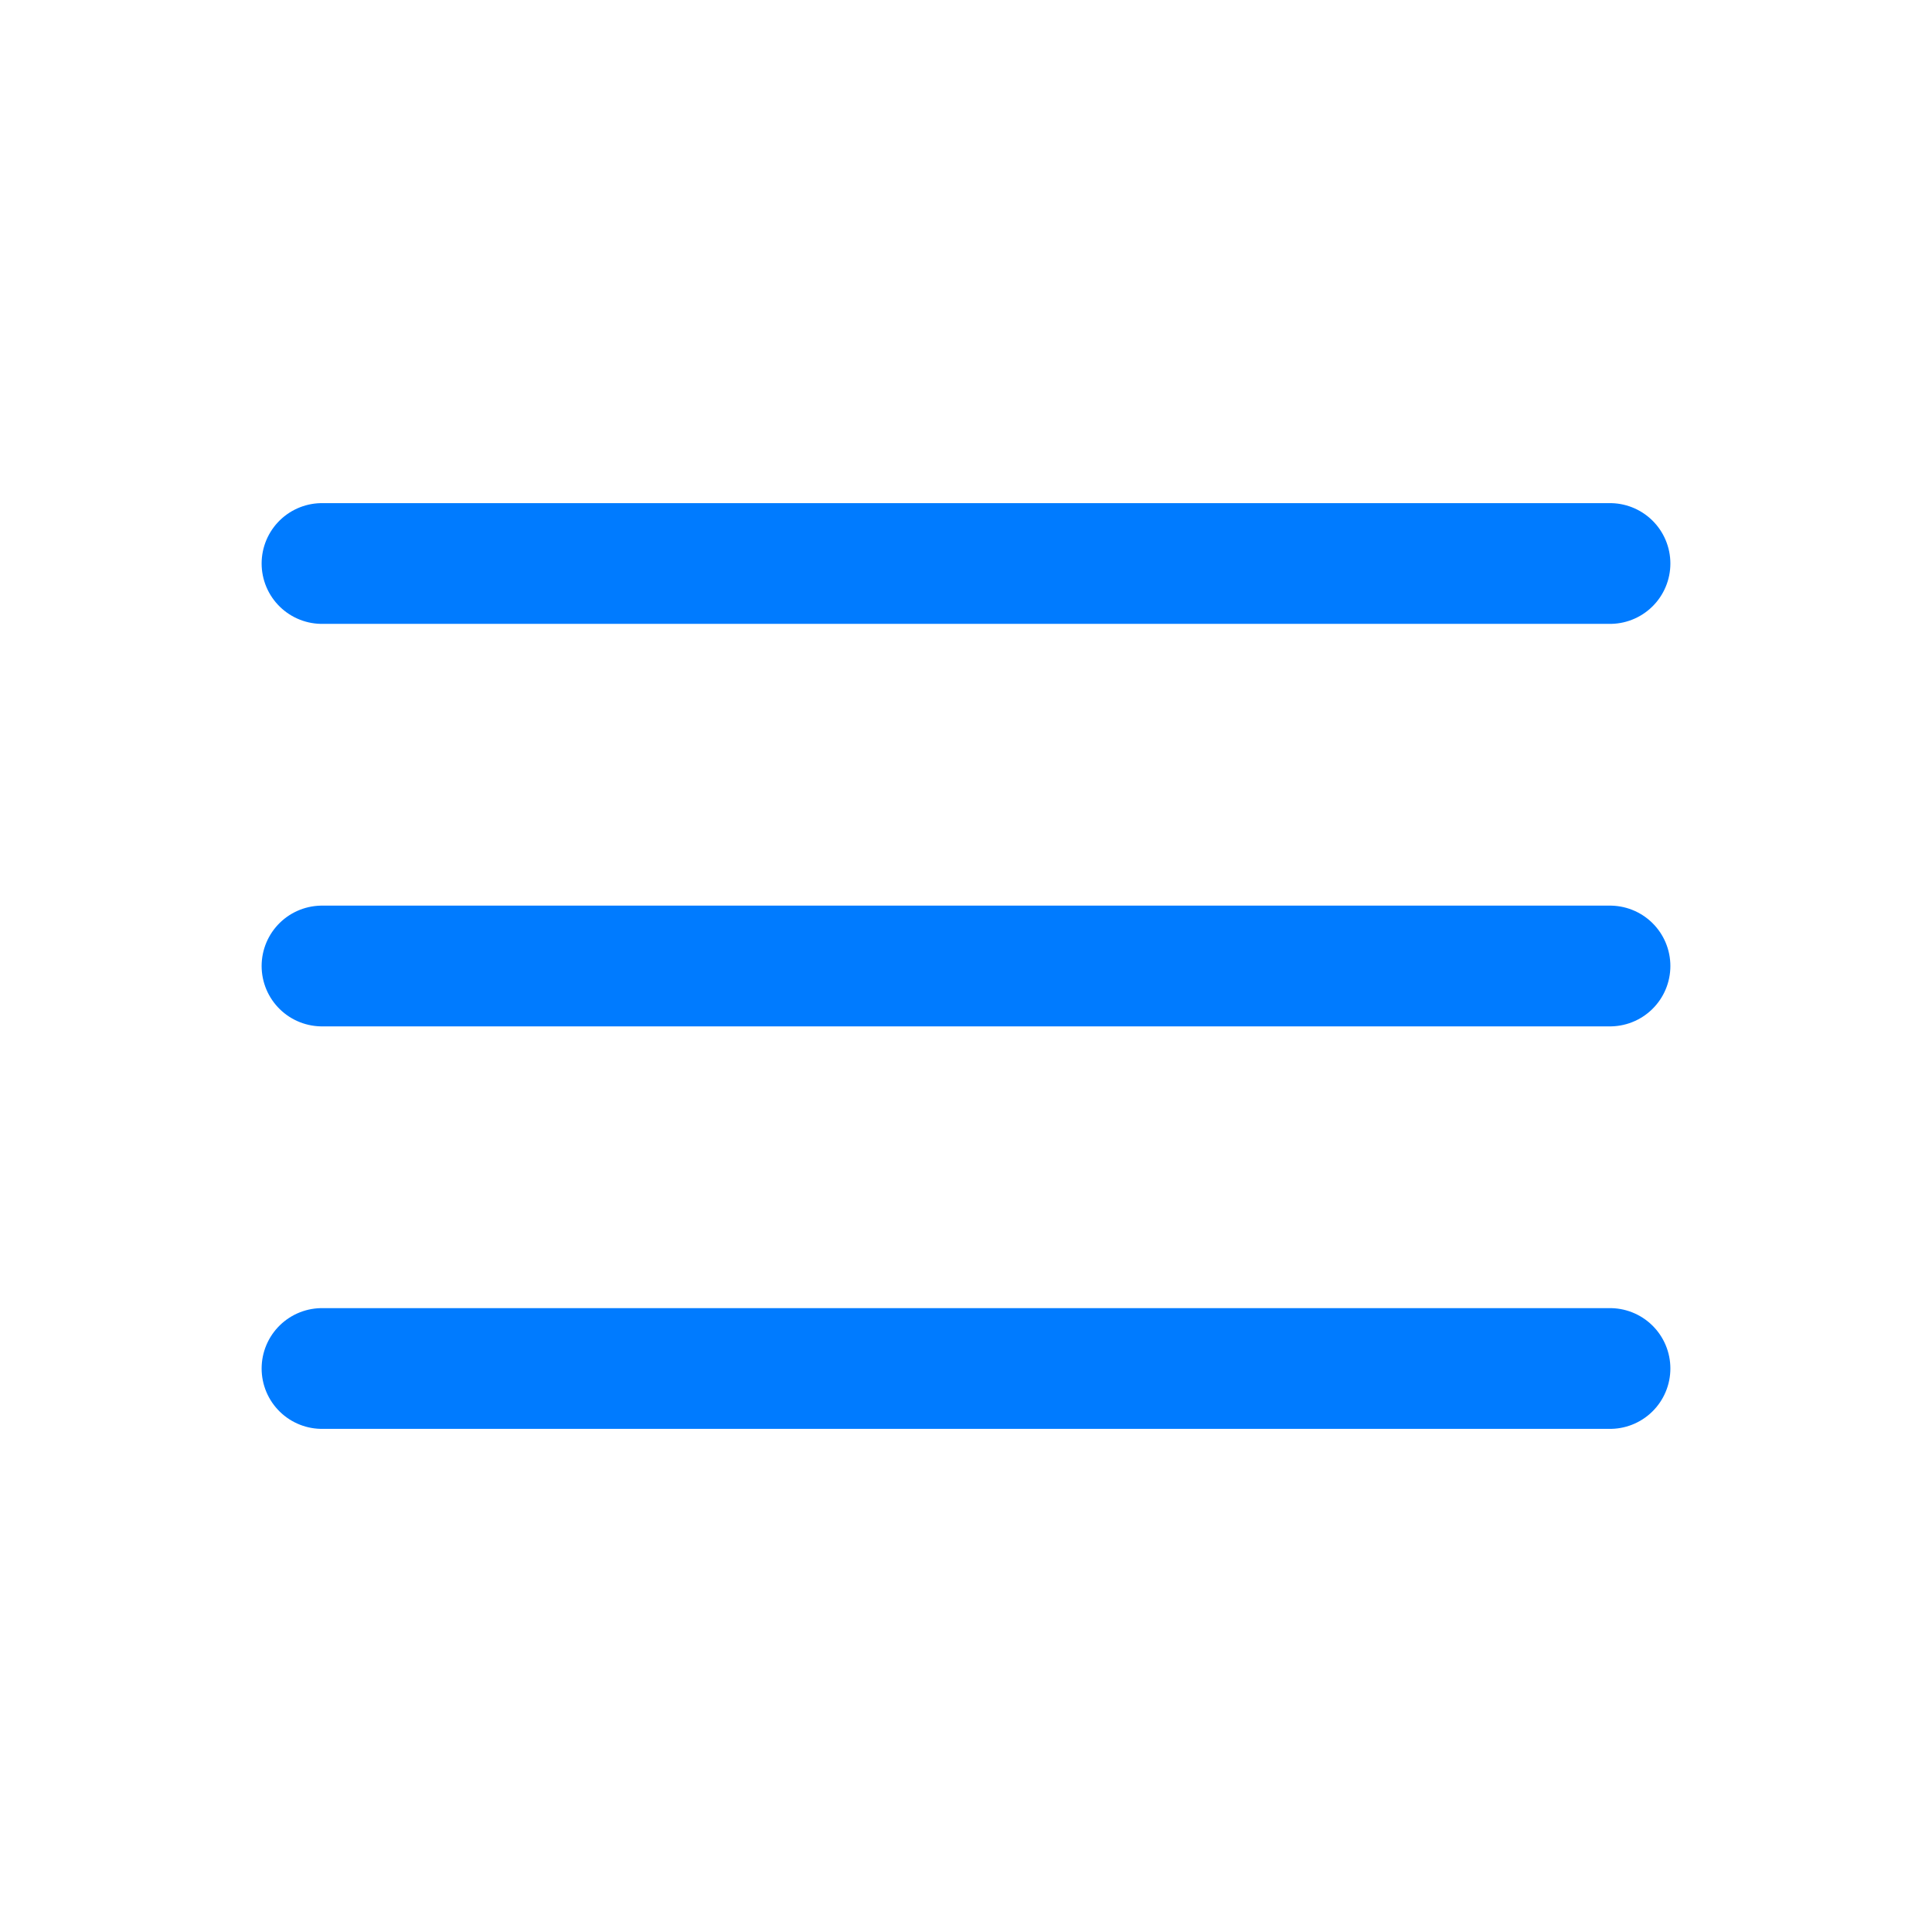
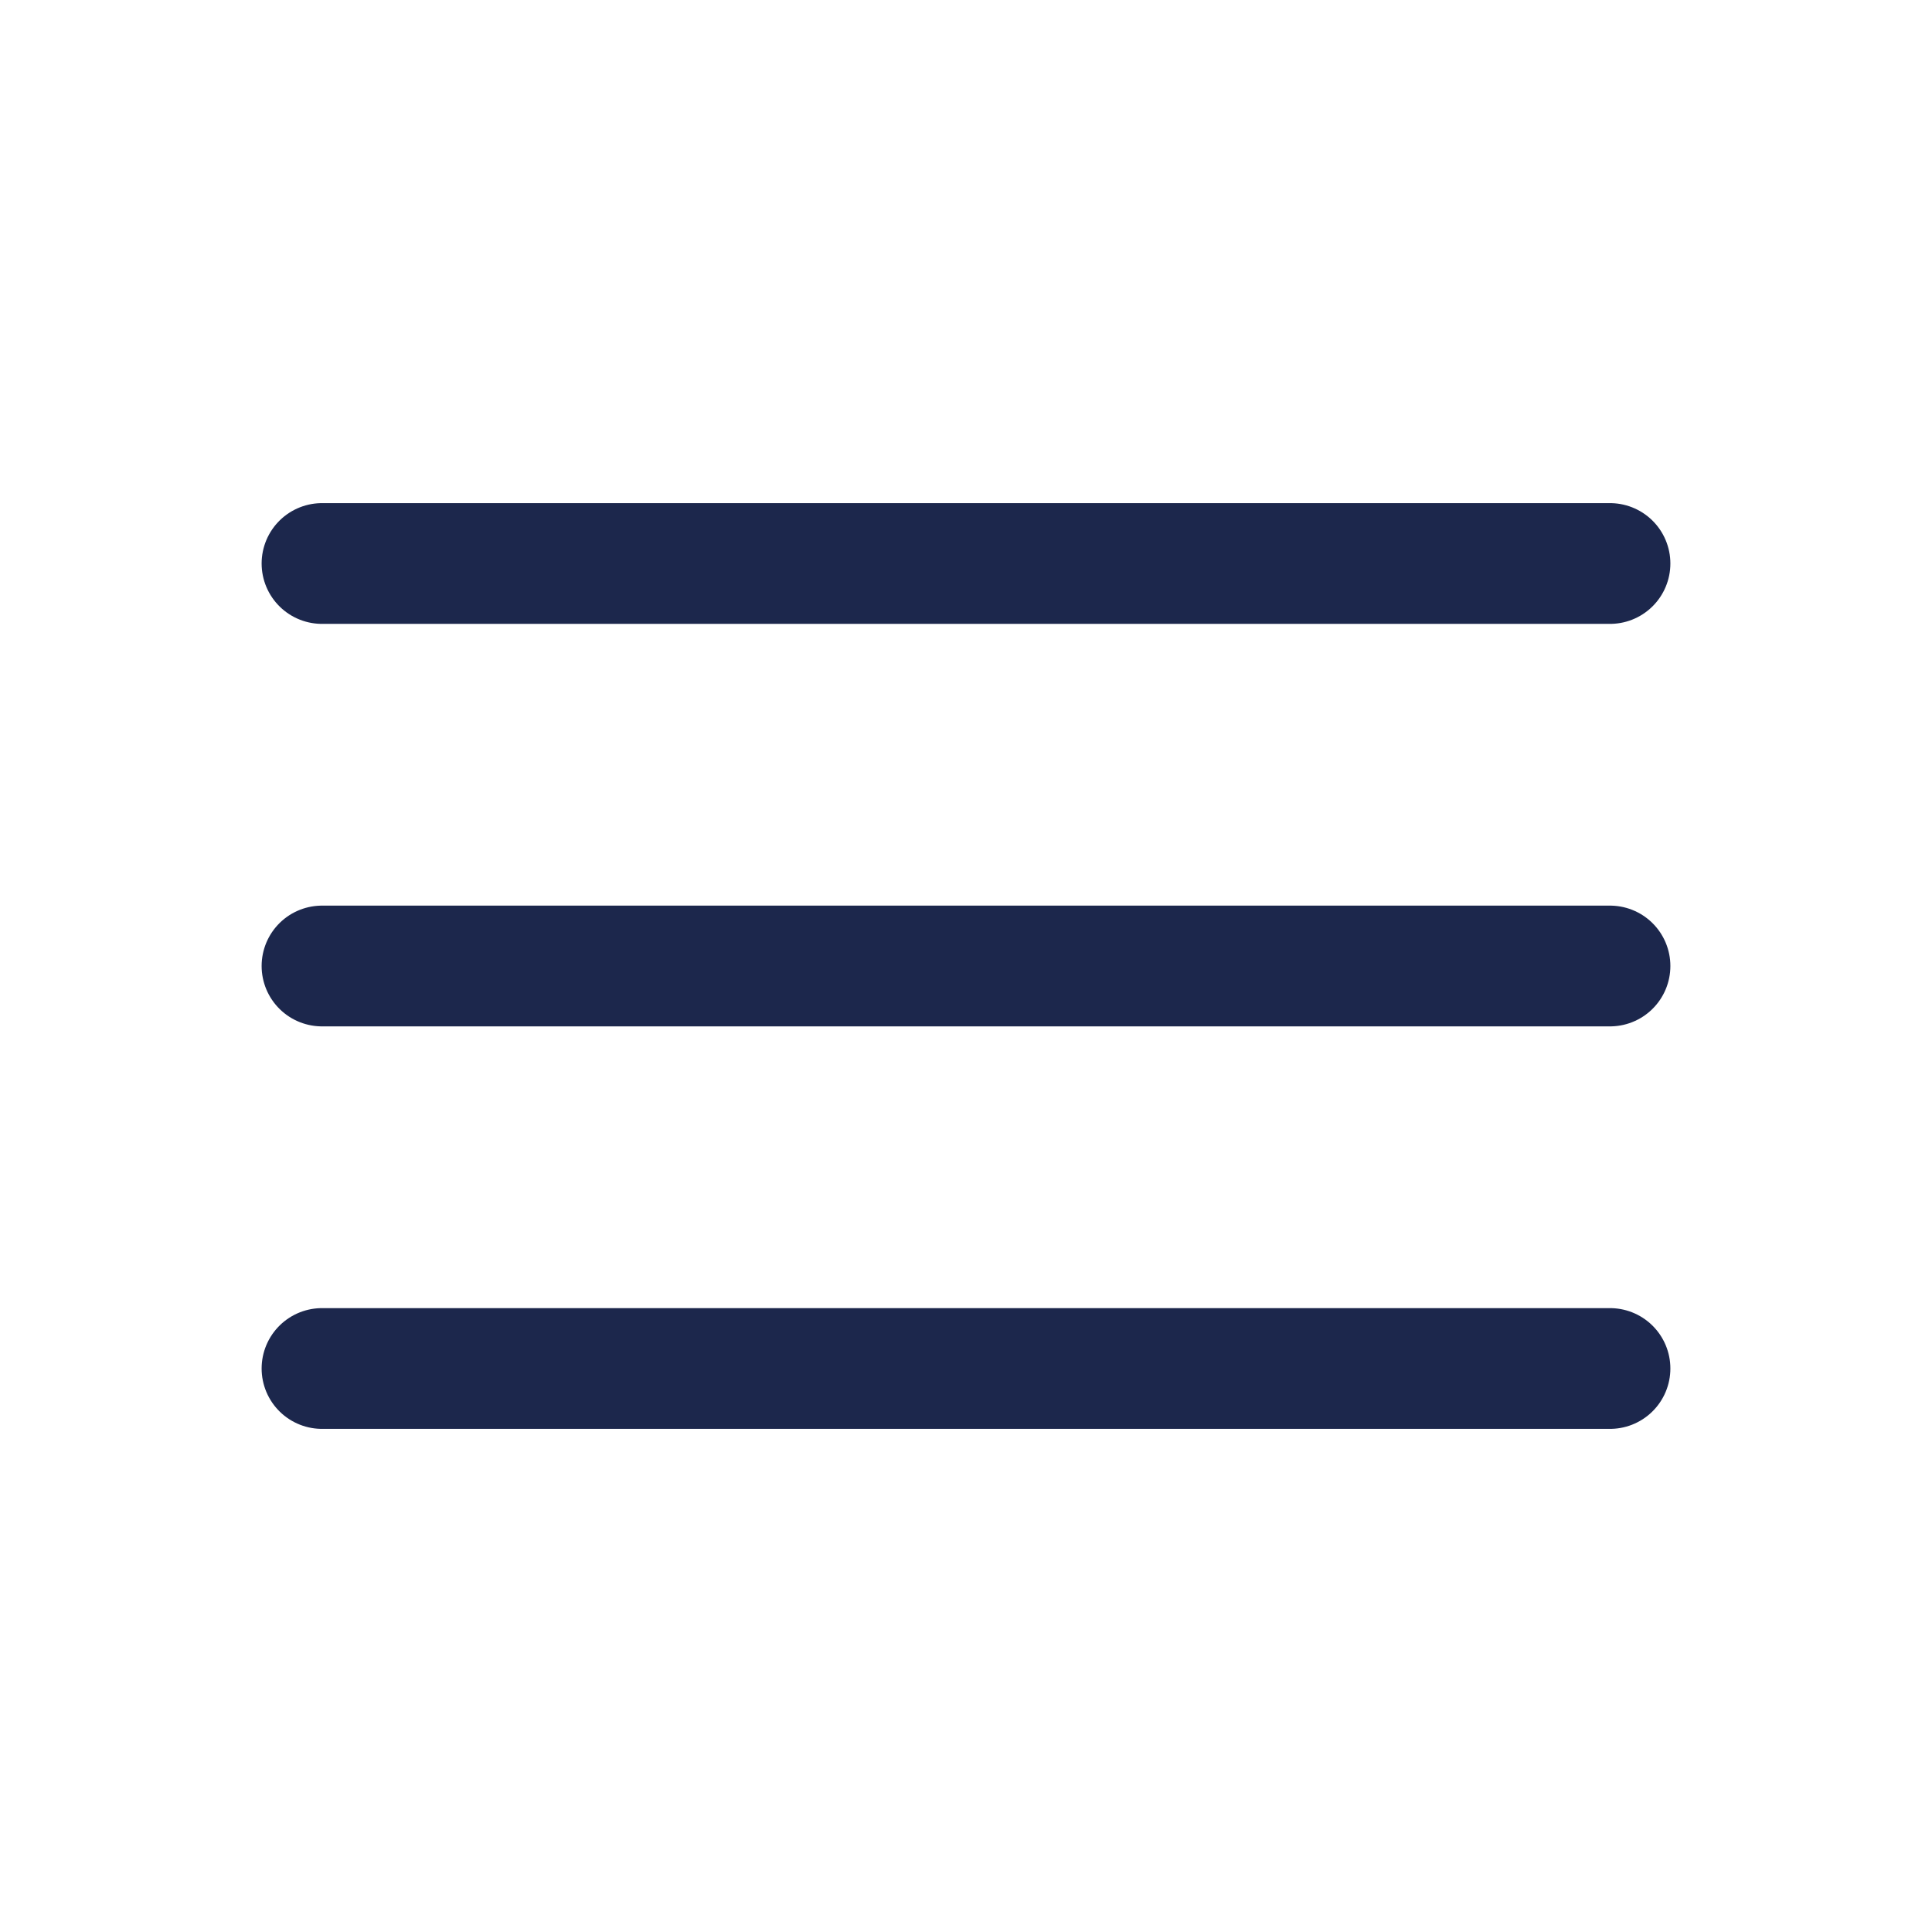
<svg xmlns="http://www.w3.org/2000/svg" width="800px" height="800px" viewBox="0 0 24 24" fill="none">
  <g id="SVGRepo_bgCarrier" stroke-width="0" />
  <g id="SVGRepo_tracerCarrier" stroke-linecap="round" stroke-linejoin="round" />
  <g id="SVGRepo_iconCarrier">
-     <path d="M20 7L4 7" stroke="#007bff" stroke-width="1.5" stroke-linecap="round" />
-     <path d="M20 12L4 12" stroke="#007bff" stroke-width="1.5" stroke-linecap="round" />
-     <path d="M20 17L4 17" stroke="#007bff" stroke-width="1.5" stroke-linecap="round" />
+     <path d="M20 7L4 7" stroke="#1C274C" stroke-width="1.5" stroke-linecap="round" />
+     <path d="M20 12L4 12" stroke="#1C274C" stroke-width="1.5" stroke-linecap="round" />
+     <path d="M20 17L4 17" stroke="#1C274C" stroke-width="1.5" stroke-linecap="round" />
  </g>
</svg>
